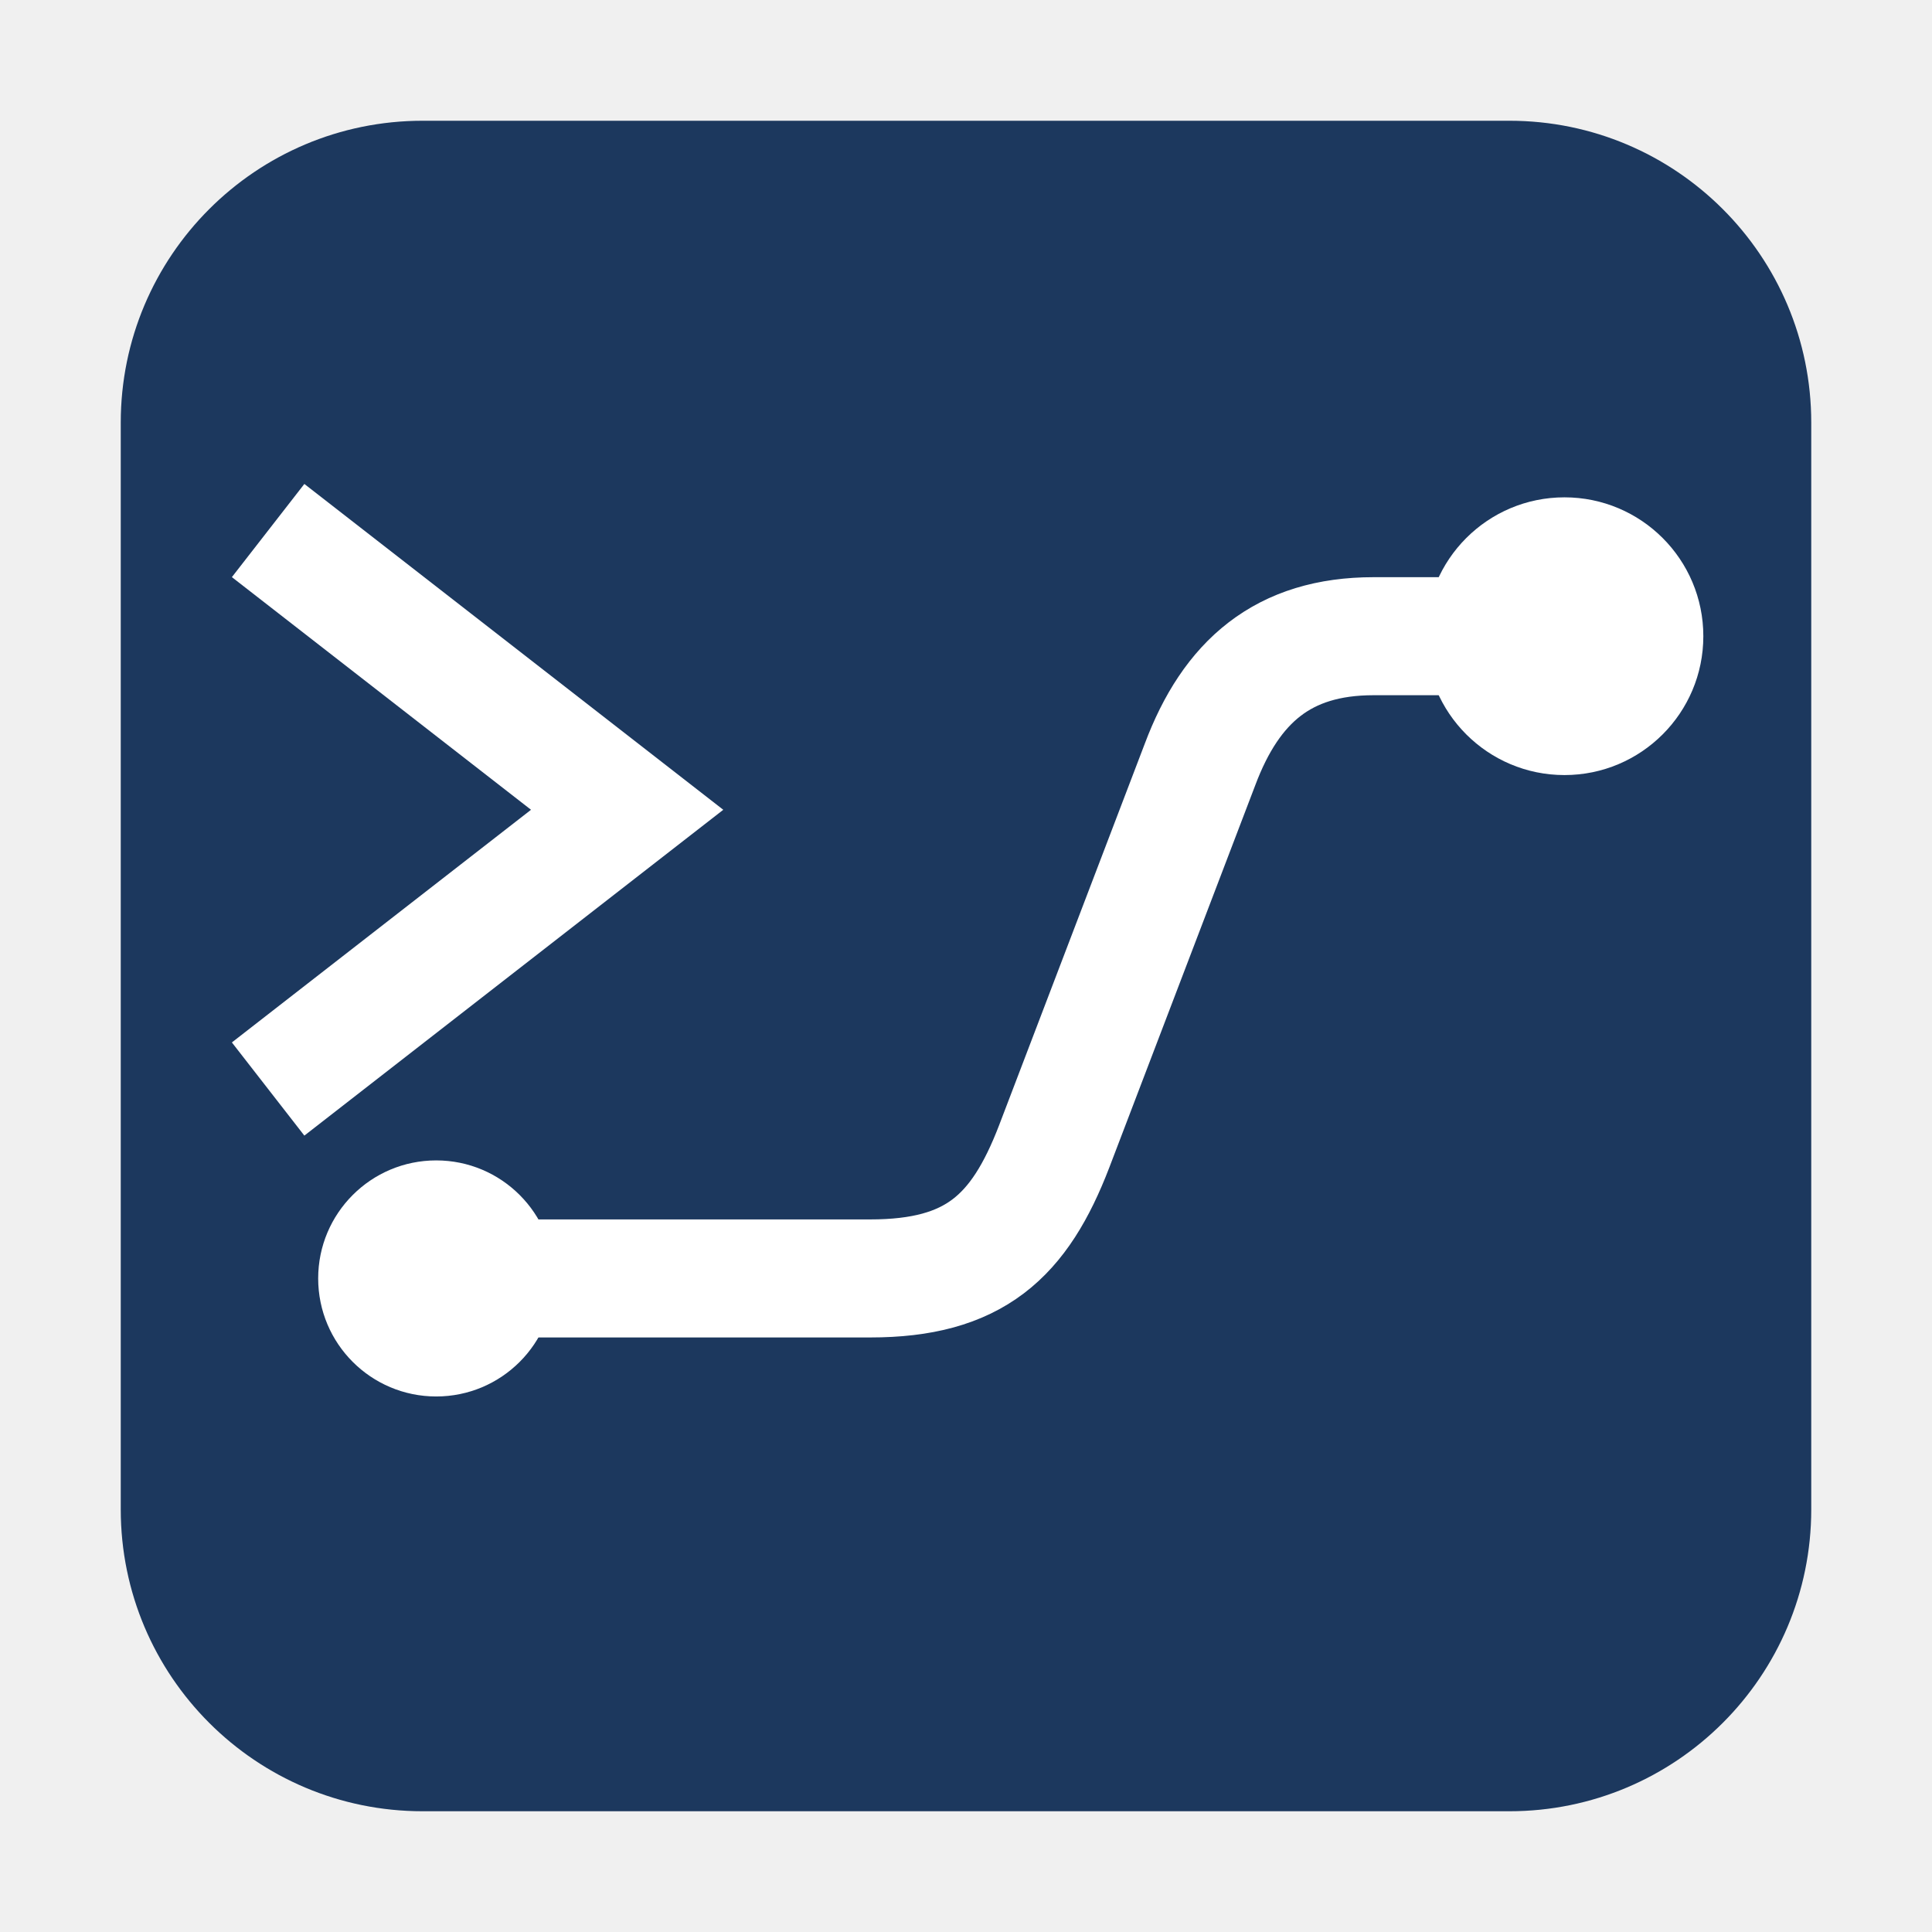
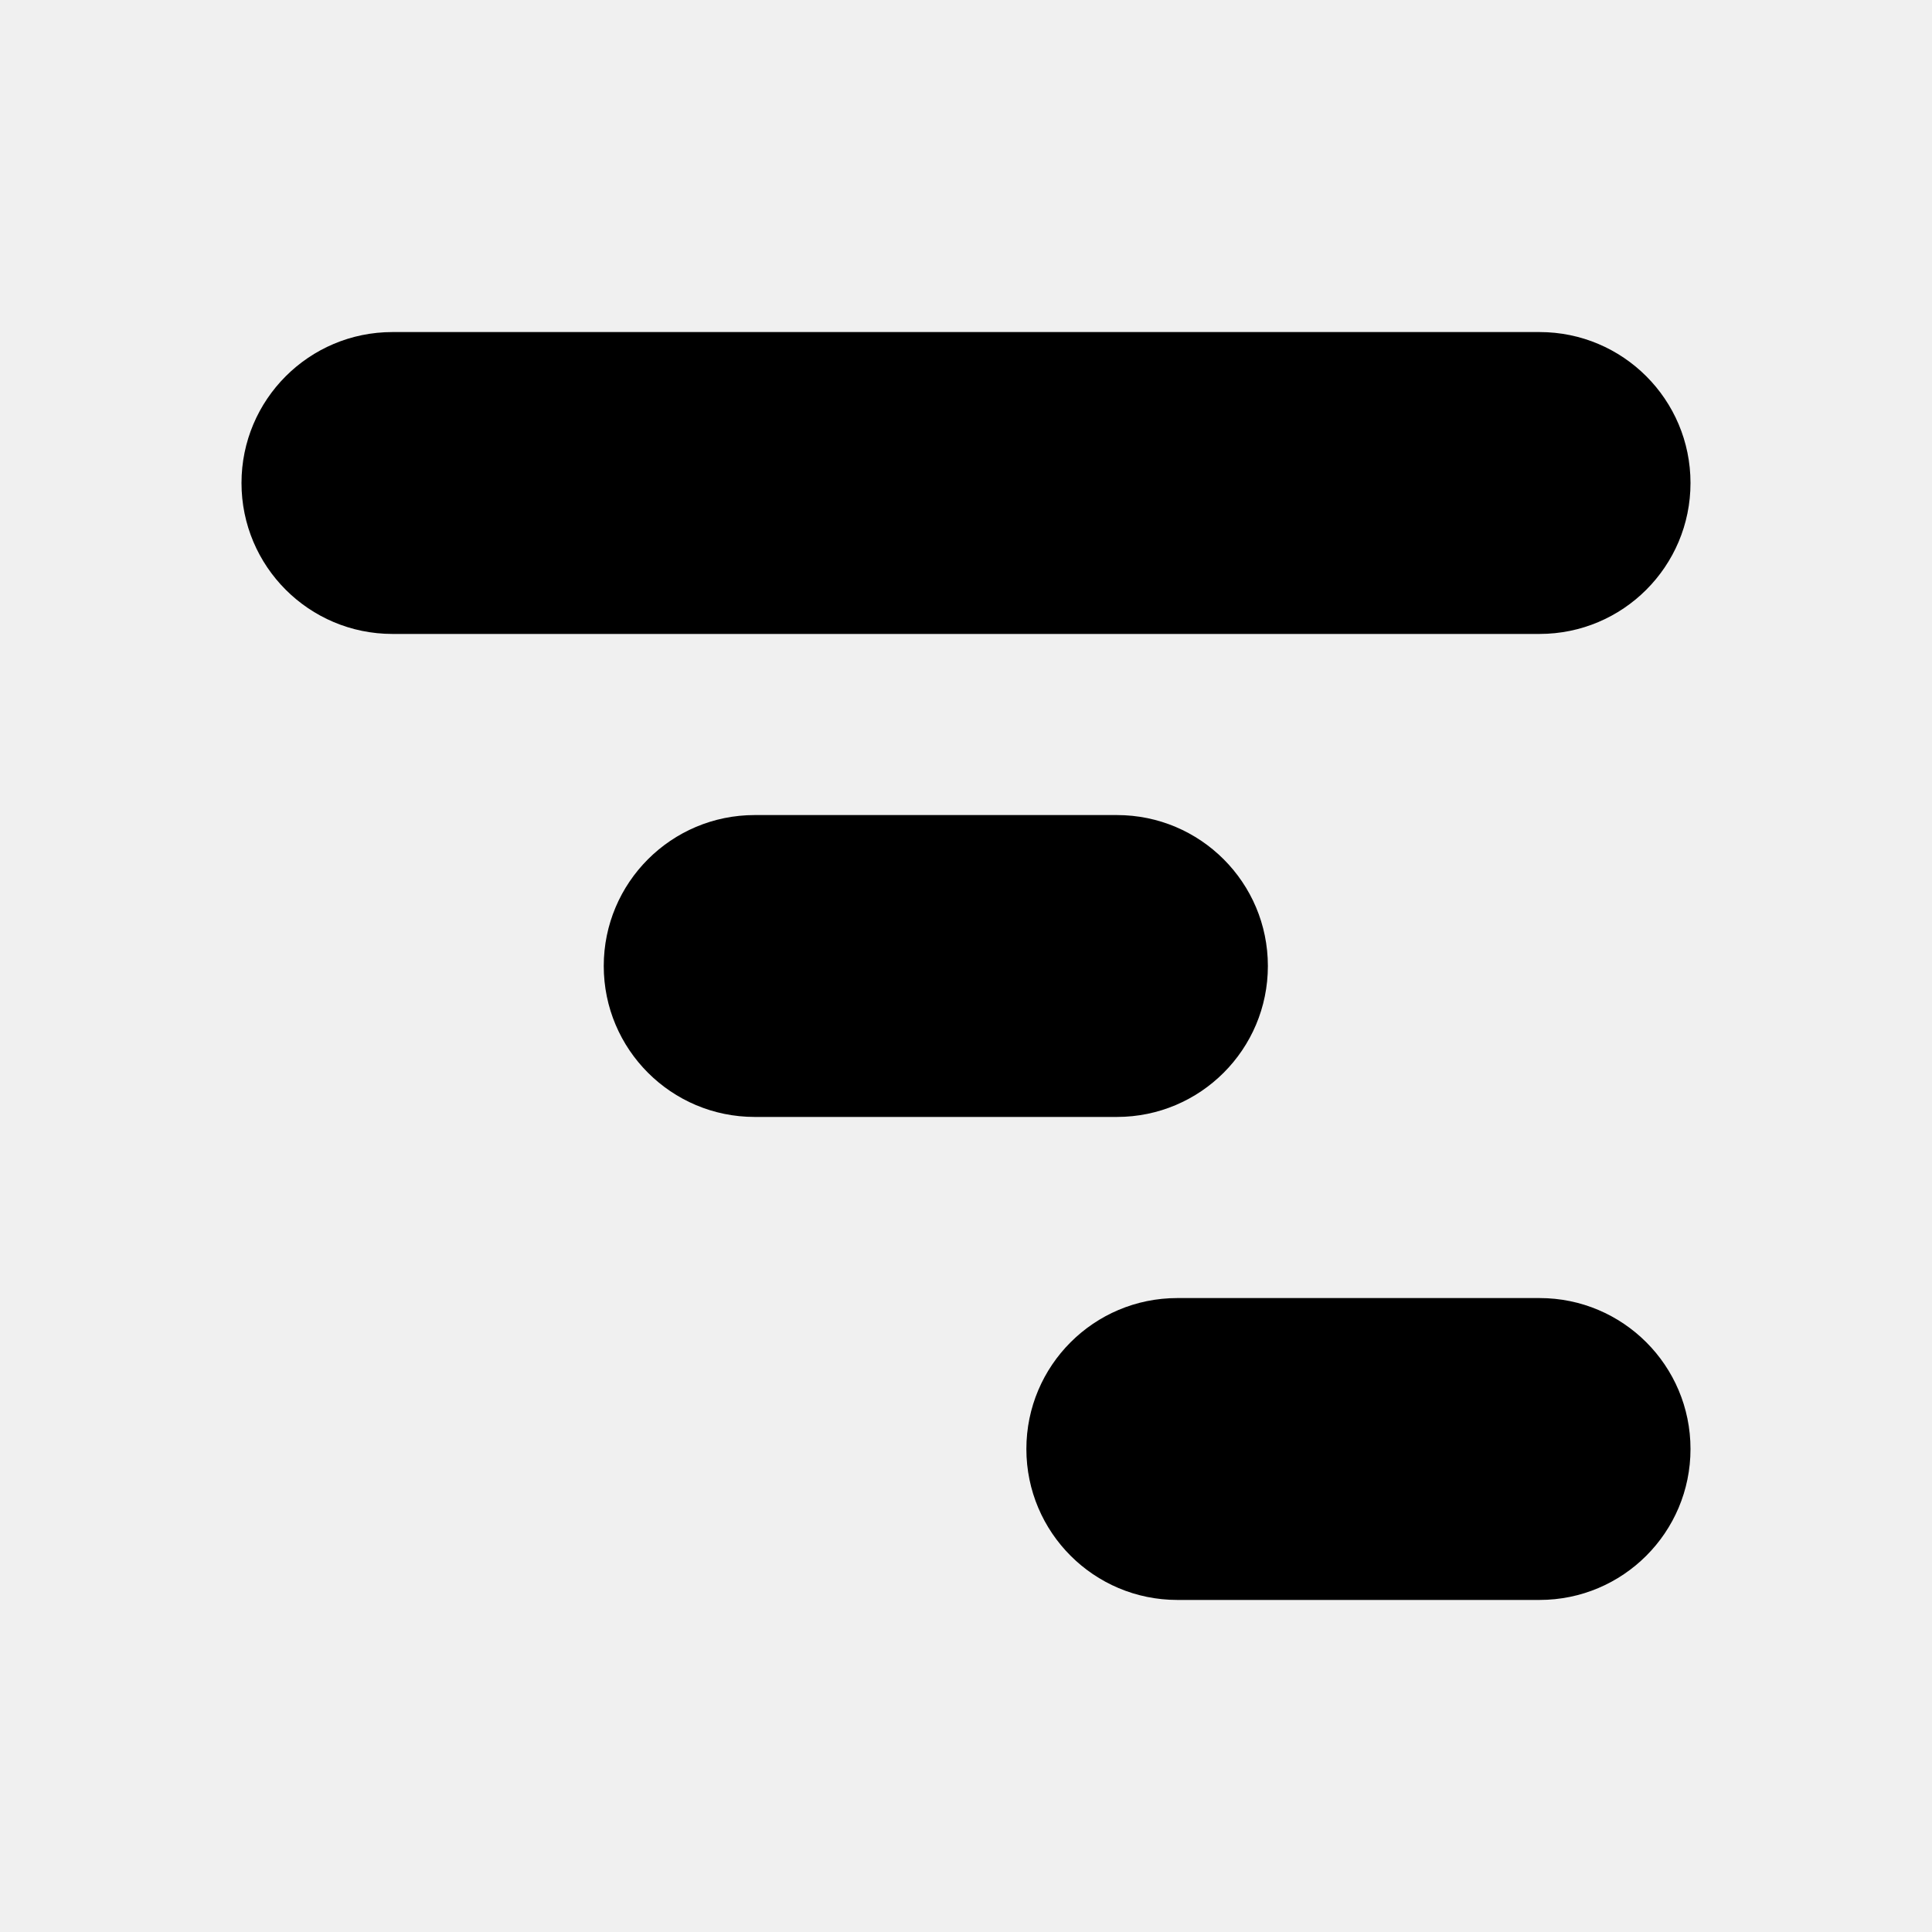
- <svg xmlns="http://www.w3.org/2000/svg" viewBox="0 0 64 64" role="img" aria-labelledby="title desc">
-   <rect x="4" y="4" width="56" height="56" rx="10" fill="#1C385E" />
-   <g transform="translate(-35 -14) scale(.115)">
-     <g fill="none" stroke="#FFFFFF" stroke-linecap="square" stroke-linejoin="miter">
-       <path d="M395 285 L485 355 L395 425" stroke-width="34" />
-     </g>
-     <g fill="none" stroke="#FFFFFF" stroke-linecap="round" stroke-linejoin="round">
-       <path d="M430 490 H555 C585 490 598 478 608 452 L650 342 C659 318 674 305 700 305 H748" stroke-width="34" />
-     </g>
-     <circle cx="430" cy="490" r="34" fill="#FFFFFF" />
-     <circle cx="755" cy="305" r="40" fill="#FFFFFF" />
-   </g>
+ <svg xmlns="http://www.w3.org/2000/svg" viewBox="0 0 64 64" role="img">
+   <style>
+     rect { fill: #000; }
+     @media (prefers-color-scheme: dark) {
+       rect { fill: #fff; }
+     }
+   </style>
+   <rect x="8" y="11" width="48" height="10" rx="5" />
+   <rect x="20" y="27" width="22" height="10" rx="5" />
+   <rect x="34" y="43" width="22" height="10" rx="5" />
</svg>
